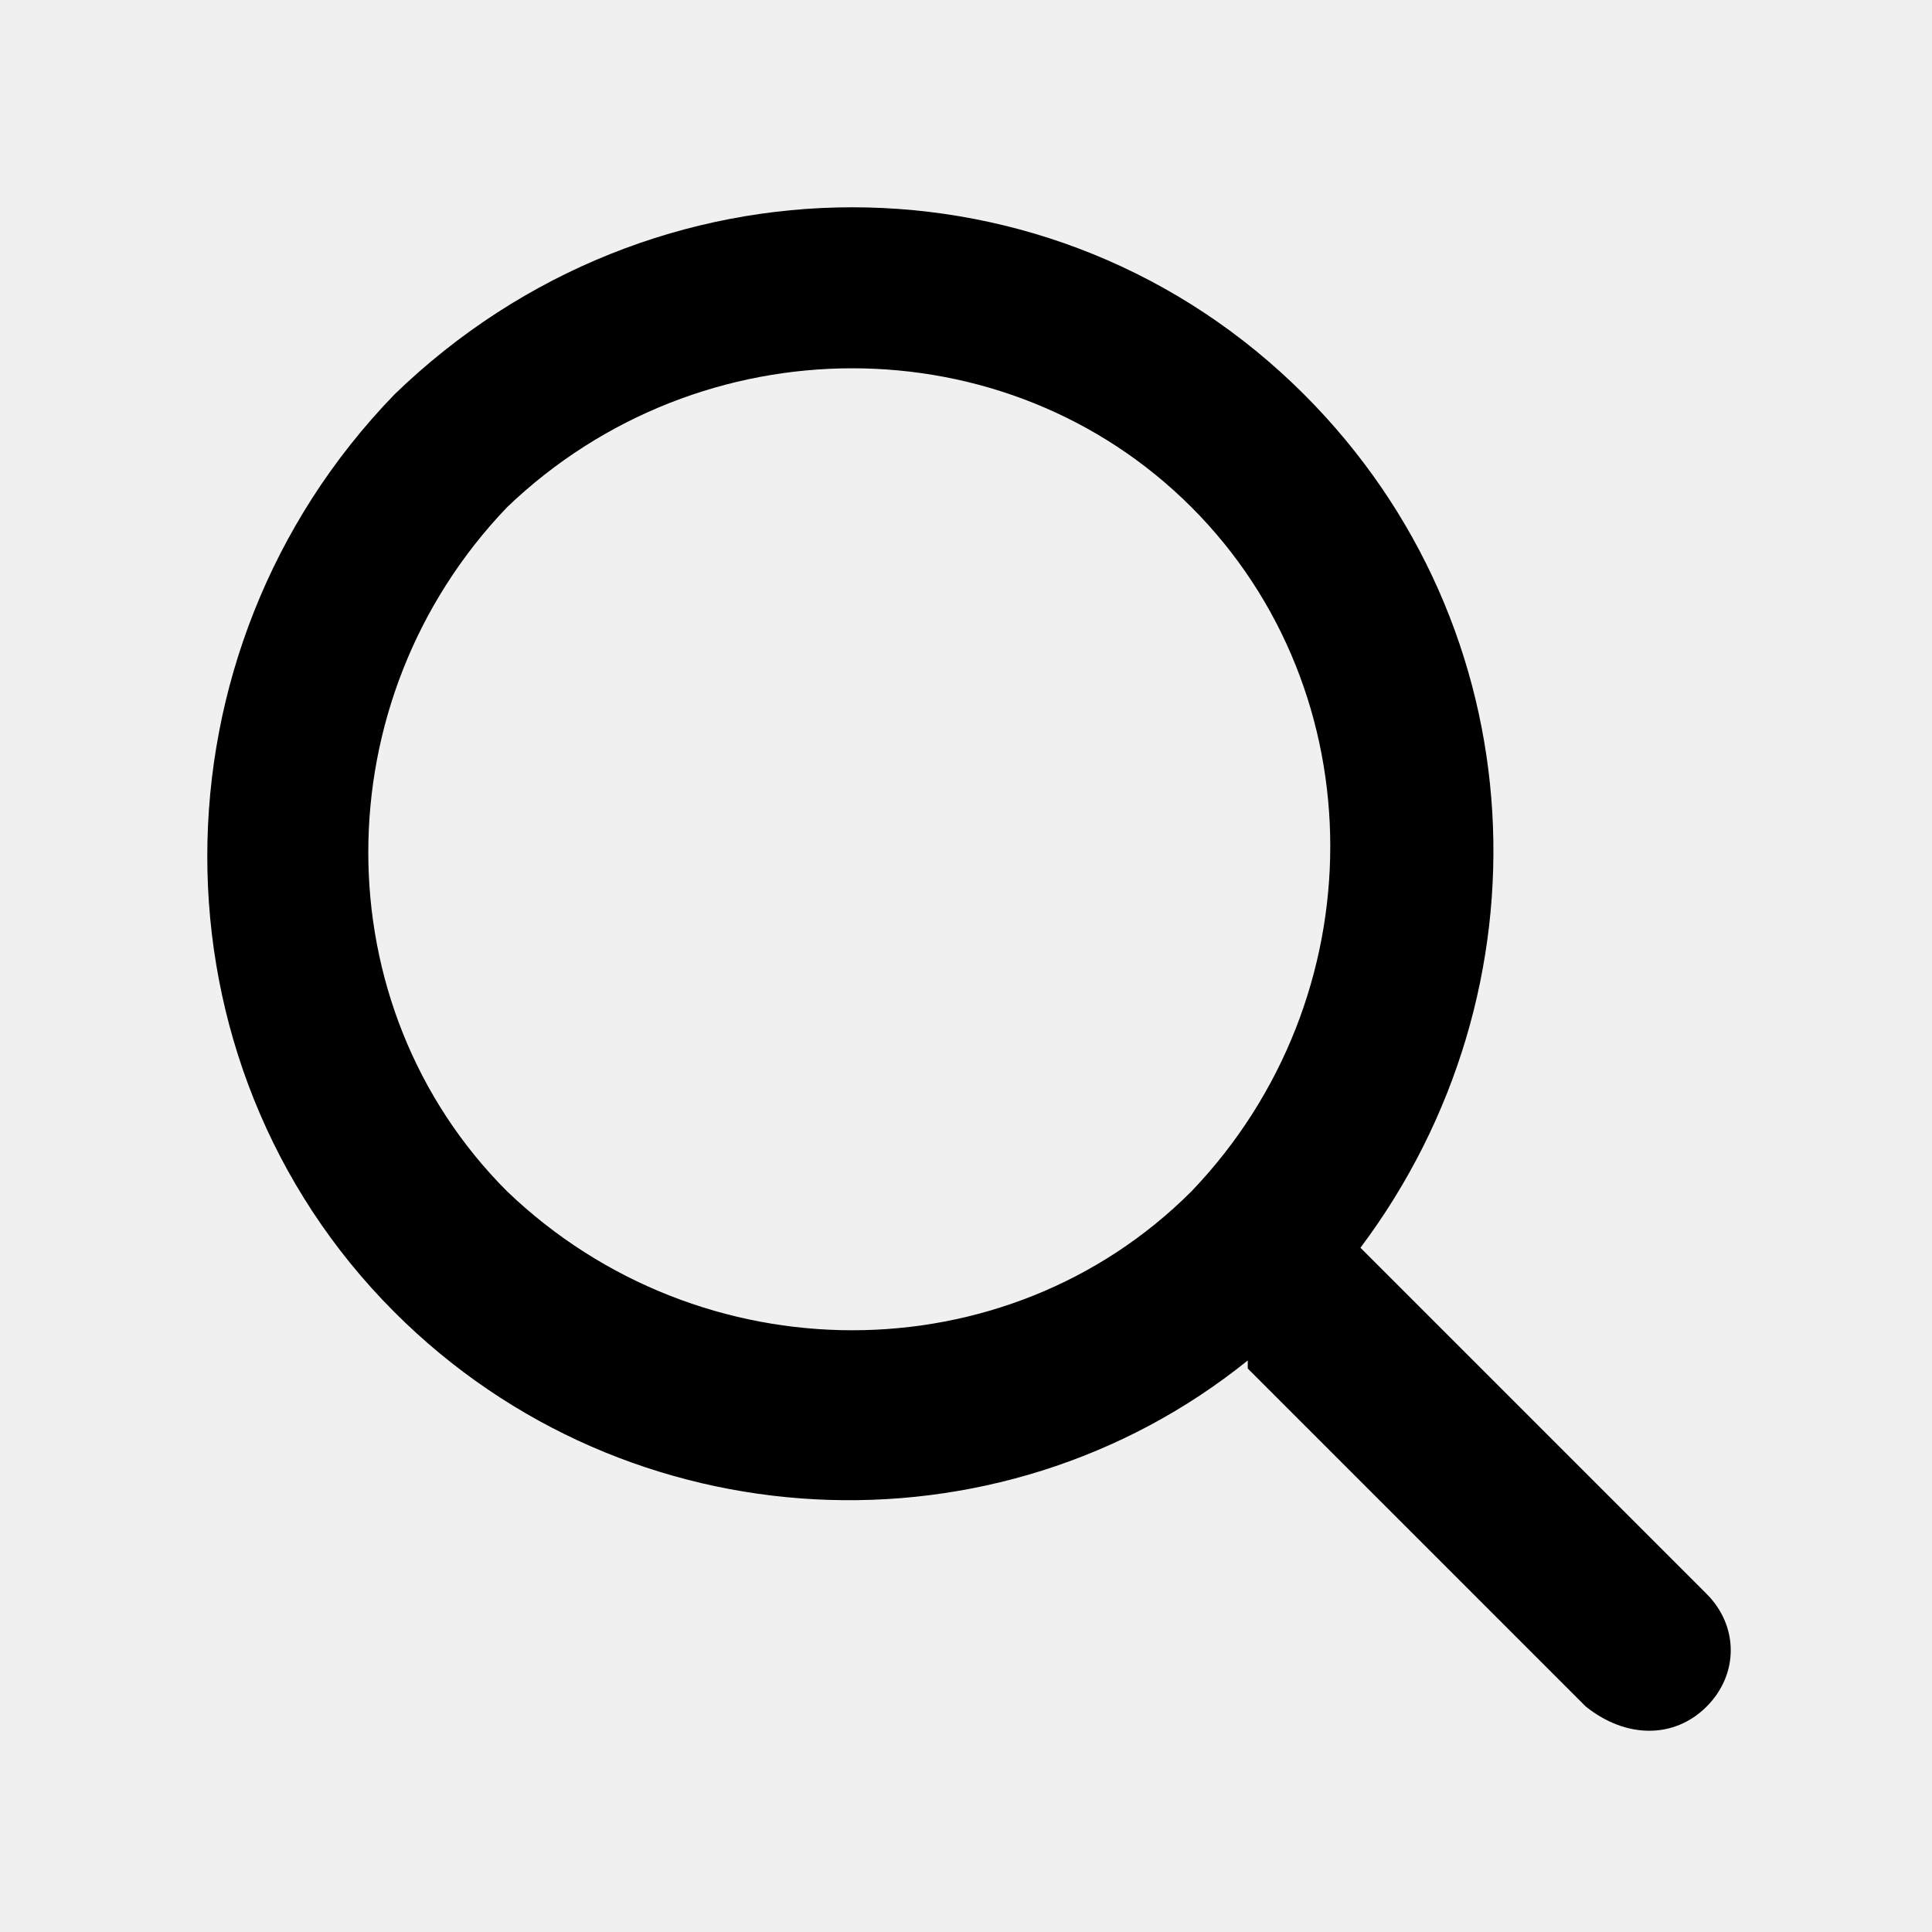
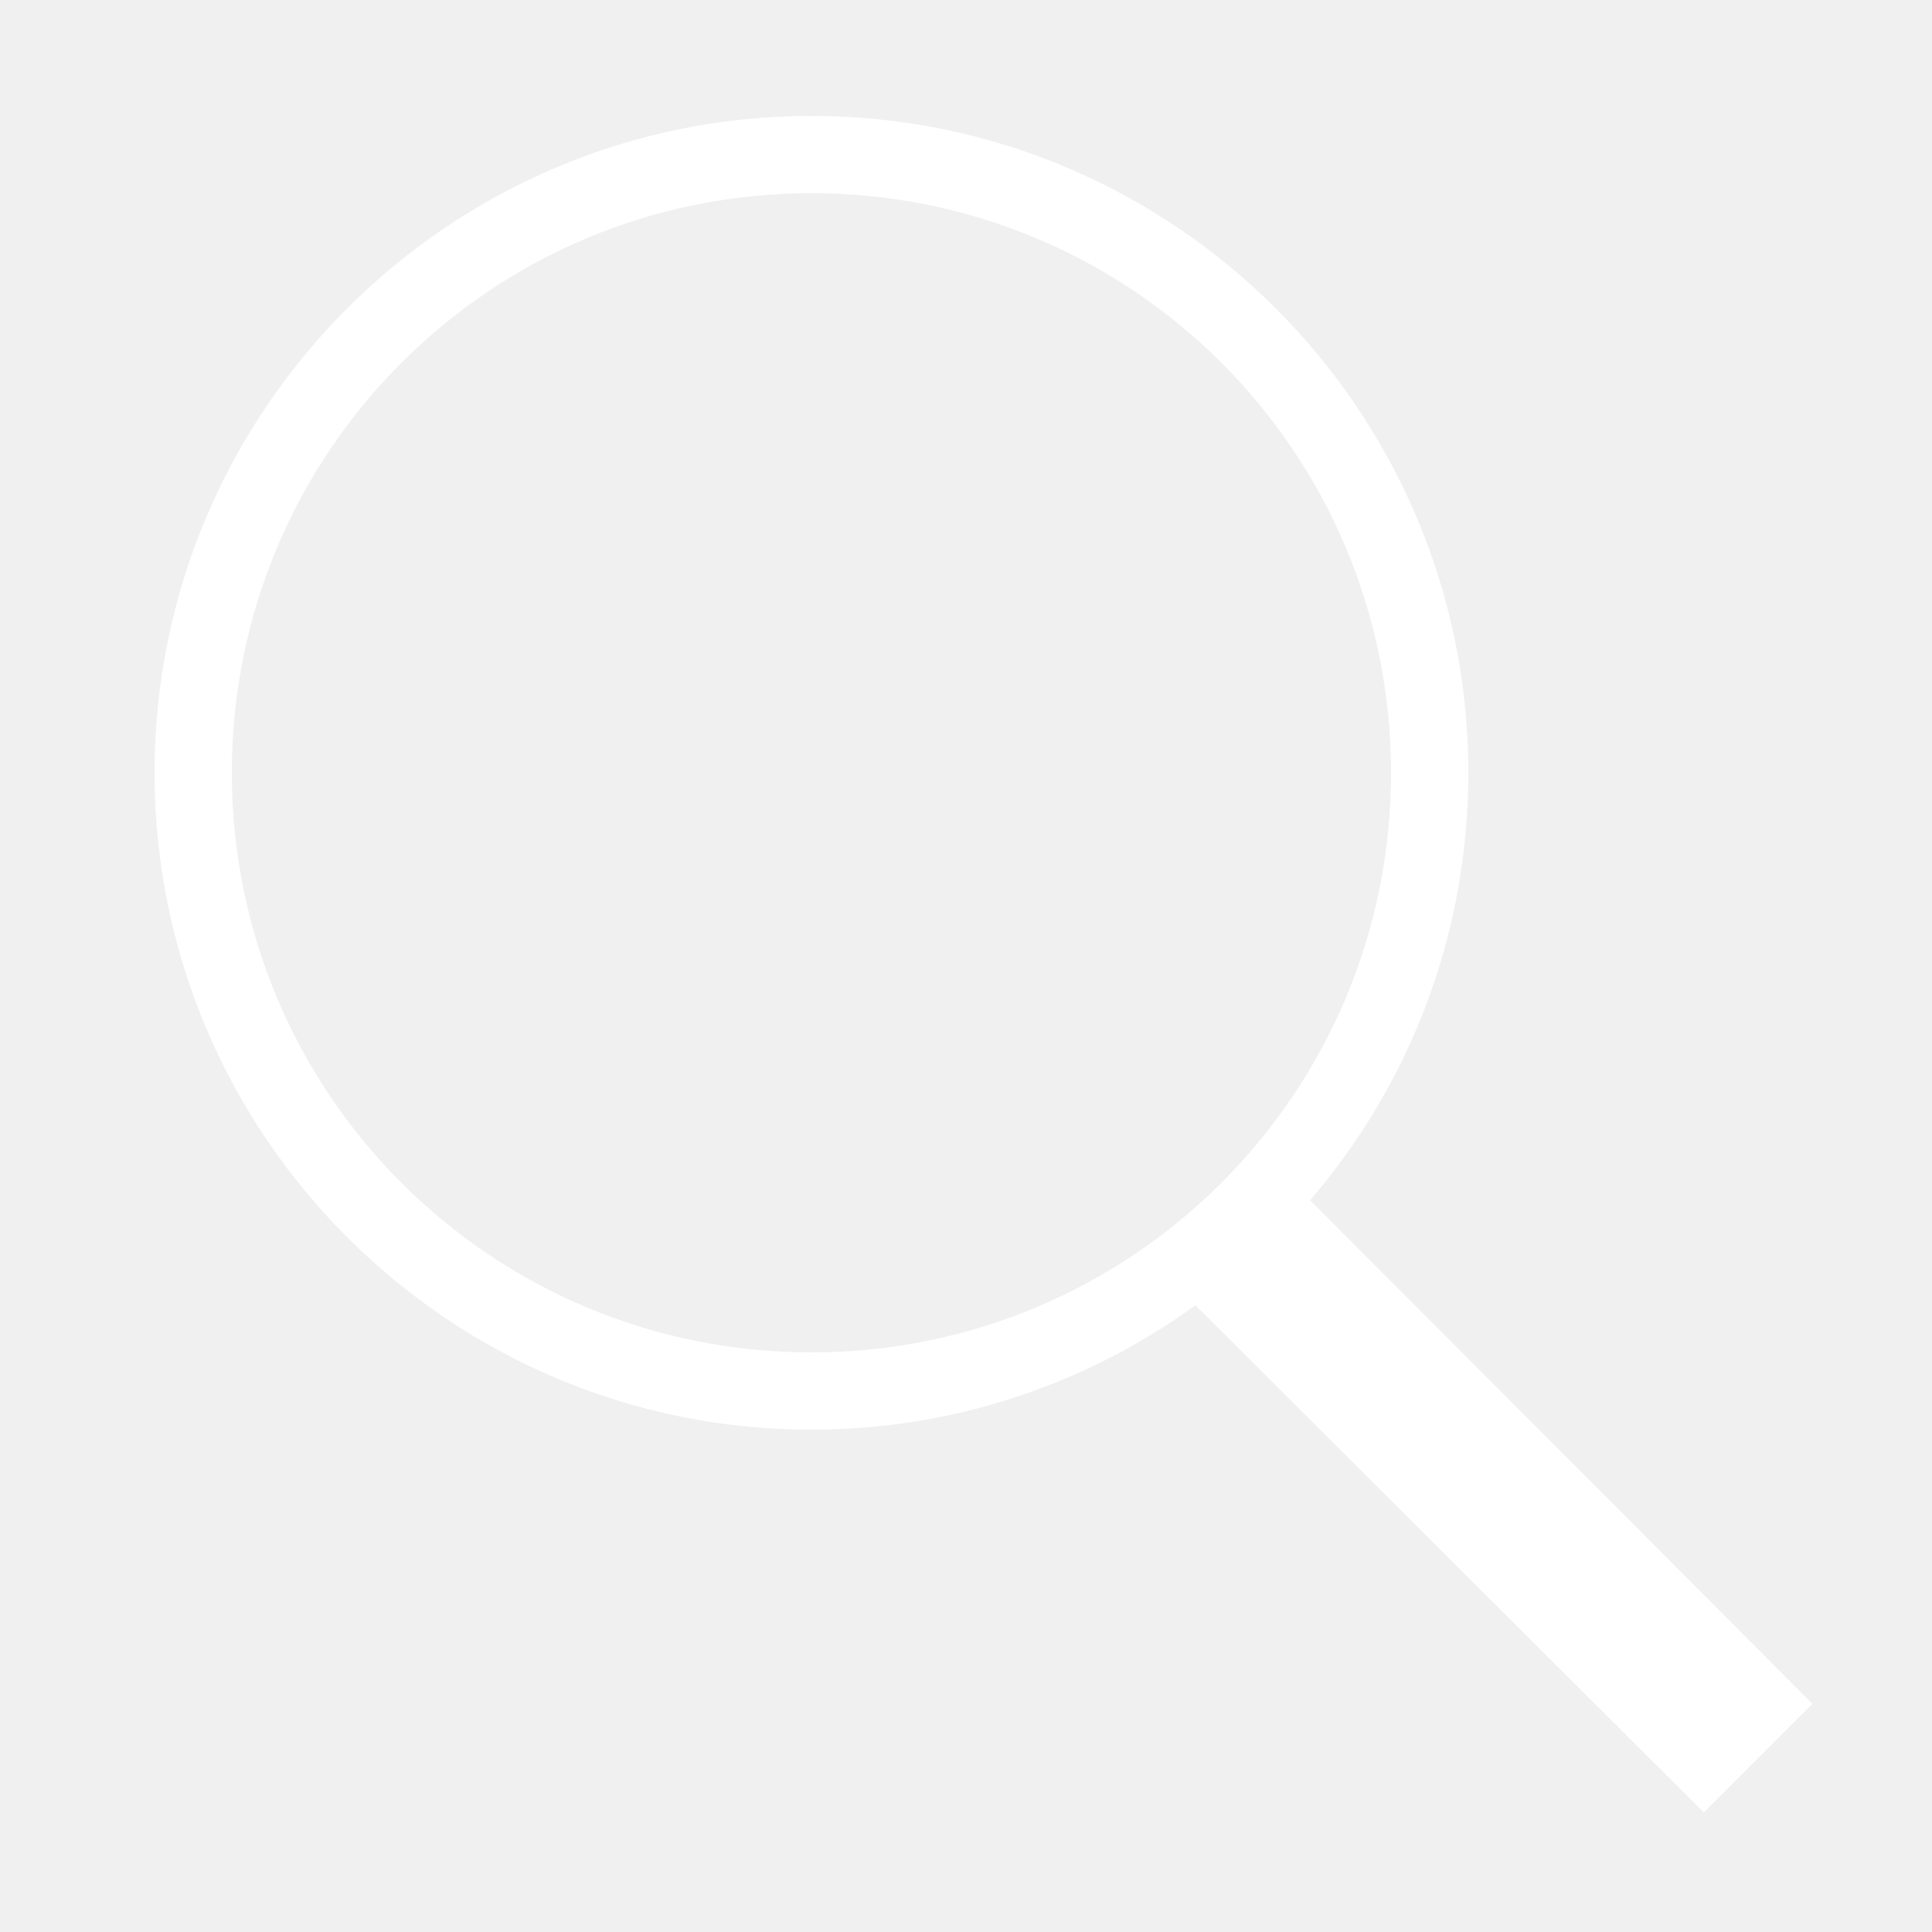
- <svg xmlns="http://www.w3.org/2000/svg" viewBox="0 0 24 24" width="24" height="24">
-   <path d="M16.9,15.5c2.4-3.2,2.2-7.7-0.7-10.6c-3.1-3.1-8.1-3.1-11.3,0c-3.1,3.2-3.1,8.3,0,11.4     c2.9,2.9,7.5,3.1,10.6,0.6c0,0.1,0,0.1,0,0.1l4.2,4.2c0.5,0.4,1.1,0.4,1.5,0c0.4-0.4,0.4-1,0-1.4L16.9,15.5     C16.9,15.5,16.9,15.5,16.9,15.5L16.9,15.5z M14.8,6.3c2.3,2.3,2.3,6.1,0,8.5c-2.3,2.3-6.1,2.3-8.5,0C4,12.5,4,8.7,6.3,6.3     C8.7,4,12.5,4,14.8,6.3z" />
+ <svg xmlns="http://www.w3.org/2000/svg" fill="#FFFFFF" viewBox="0 0 50 50" width="50px" height="50px">
+   <path d="M 21 3 C 11.621 3 4 10.621 4 20 C 4 29.379 11.621 37 21 37 C 24.711 37 28.141 35.805 30.938 33.781 L 44.094 46.906 L 46.906 44.094 L 33.906 31.062 C 36.461 28.086 38 24.223 38 20 C 38 10.621 30.379 3 21 3 Z M 21 5 C 29.297 5 36 11.703 36 20 C 36 28.297 29.297 35 21 35 C 12.703 35 6 28.297 6 20 C 6 11.703 12.703 5 21 5 Z" />
</svg>
